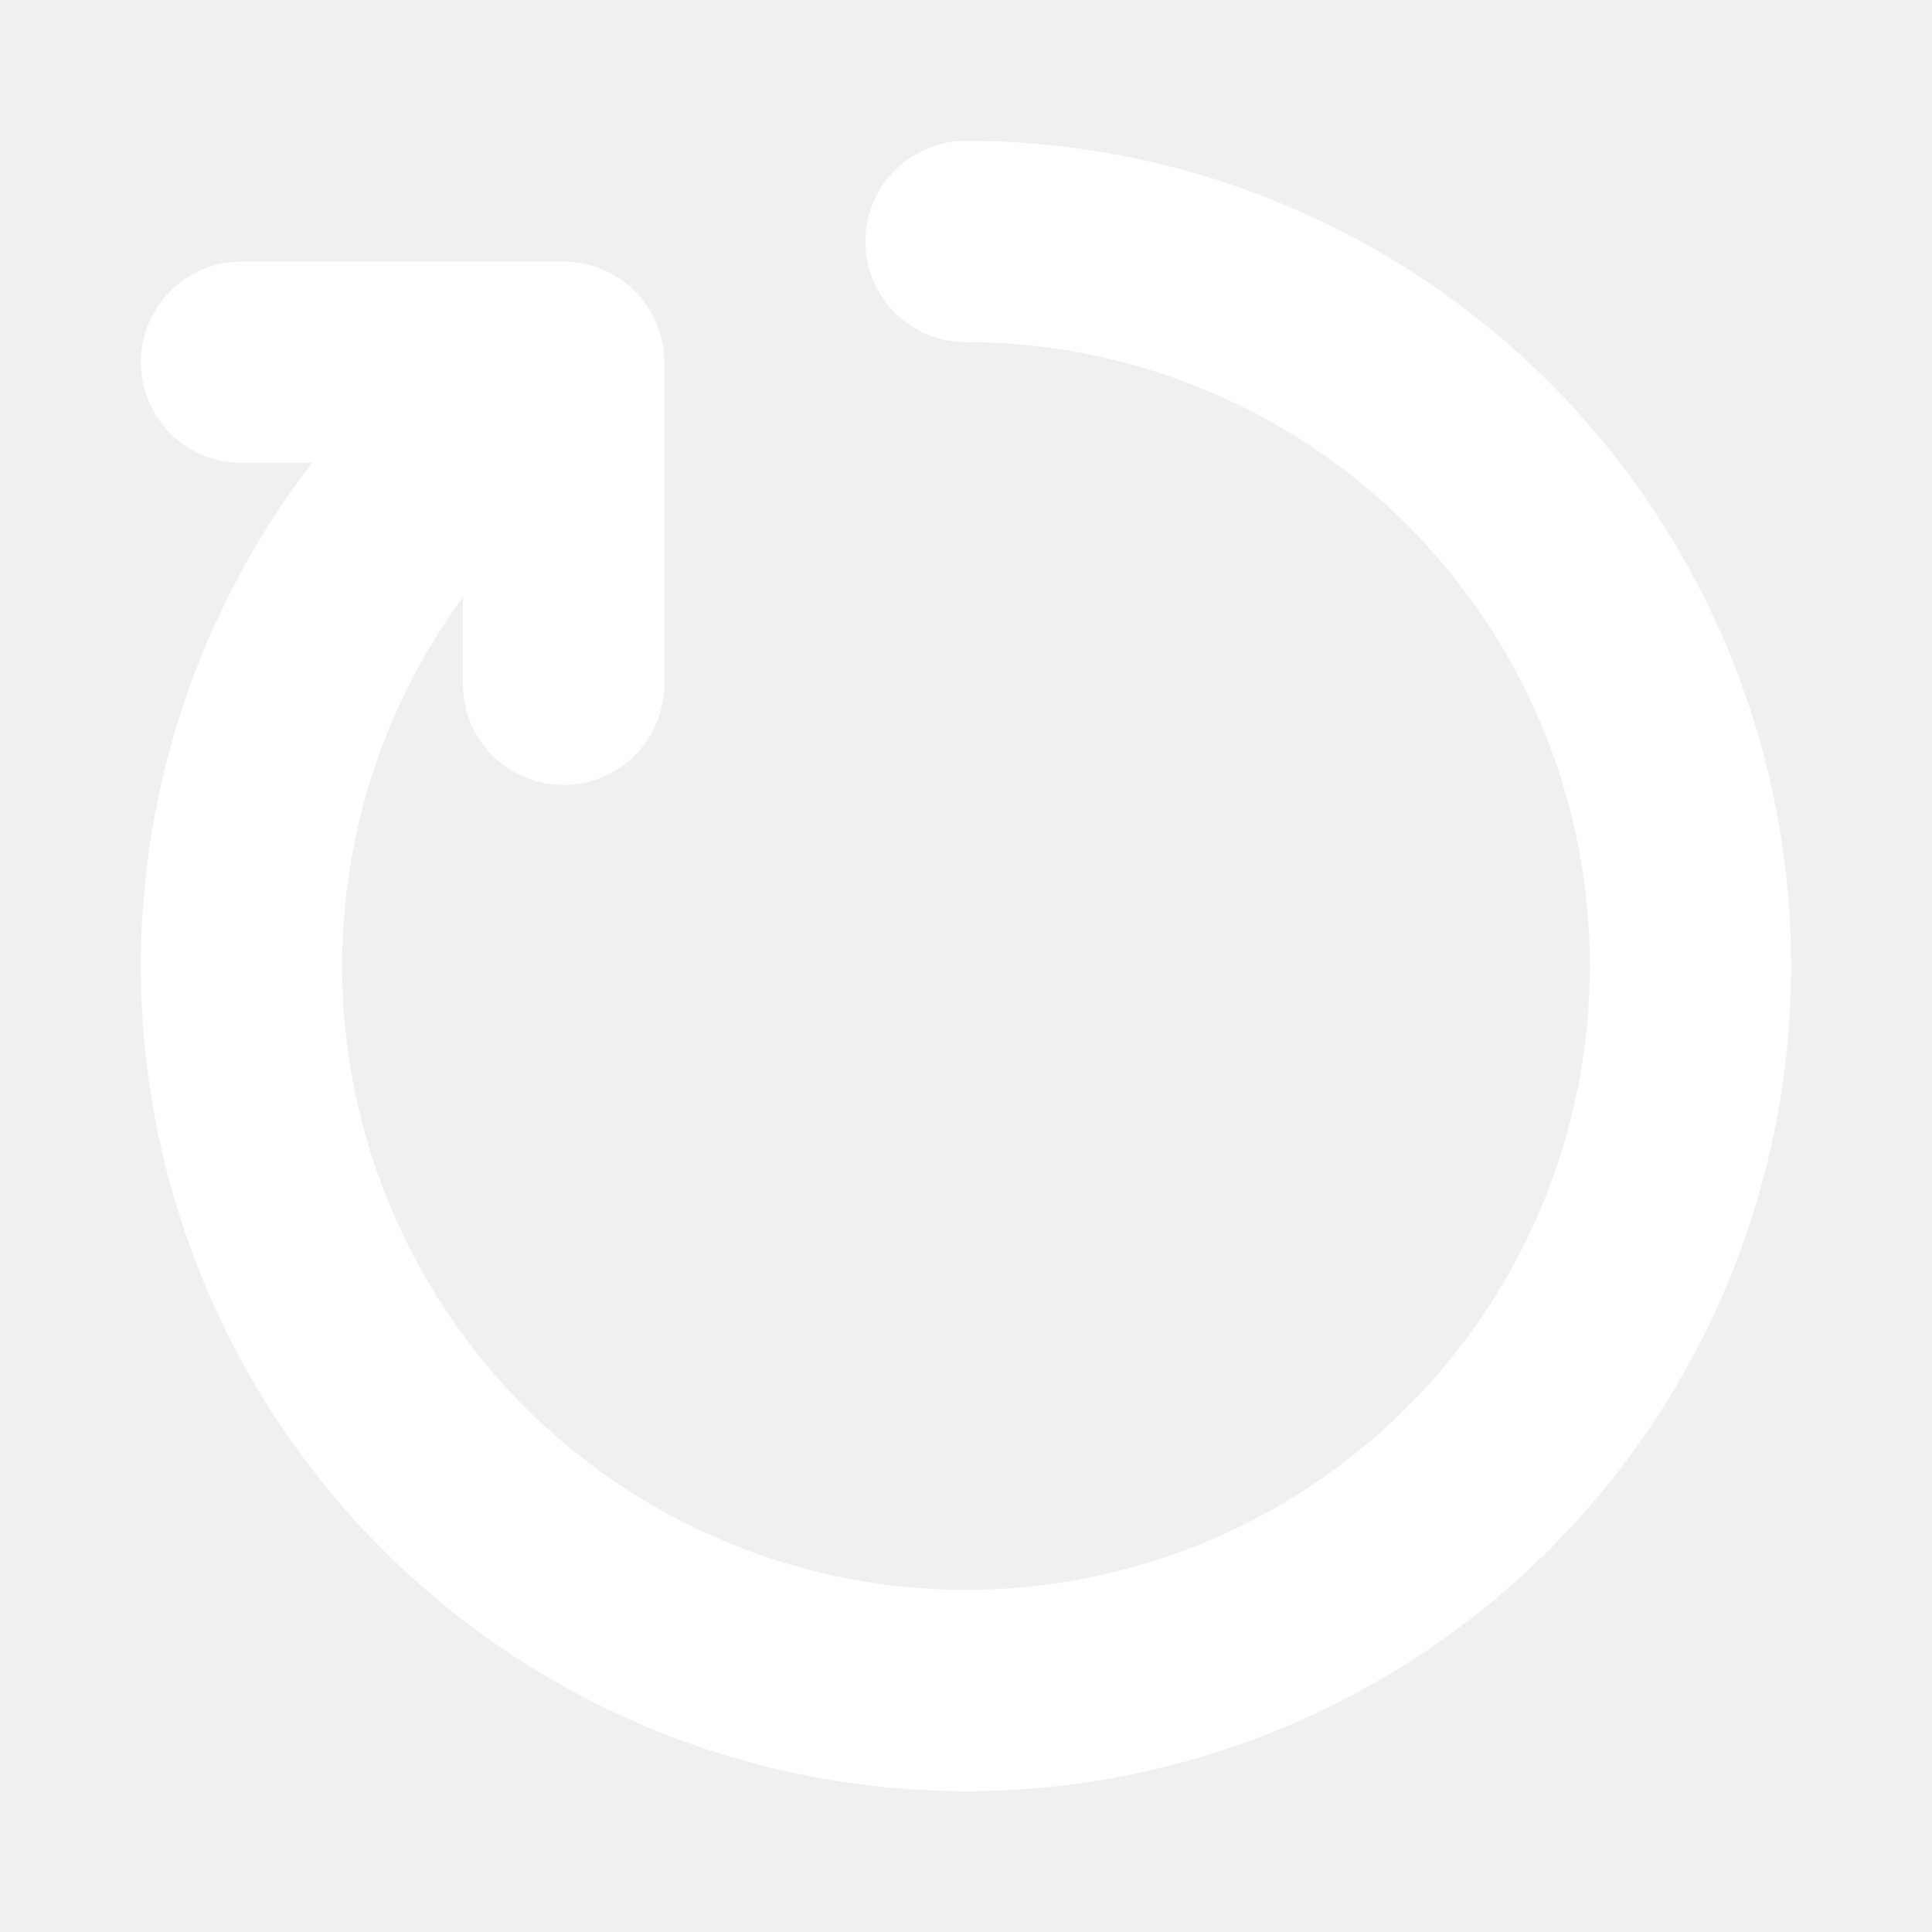
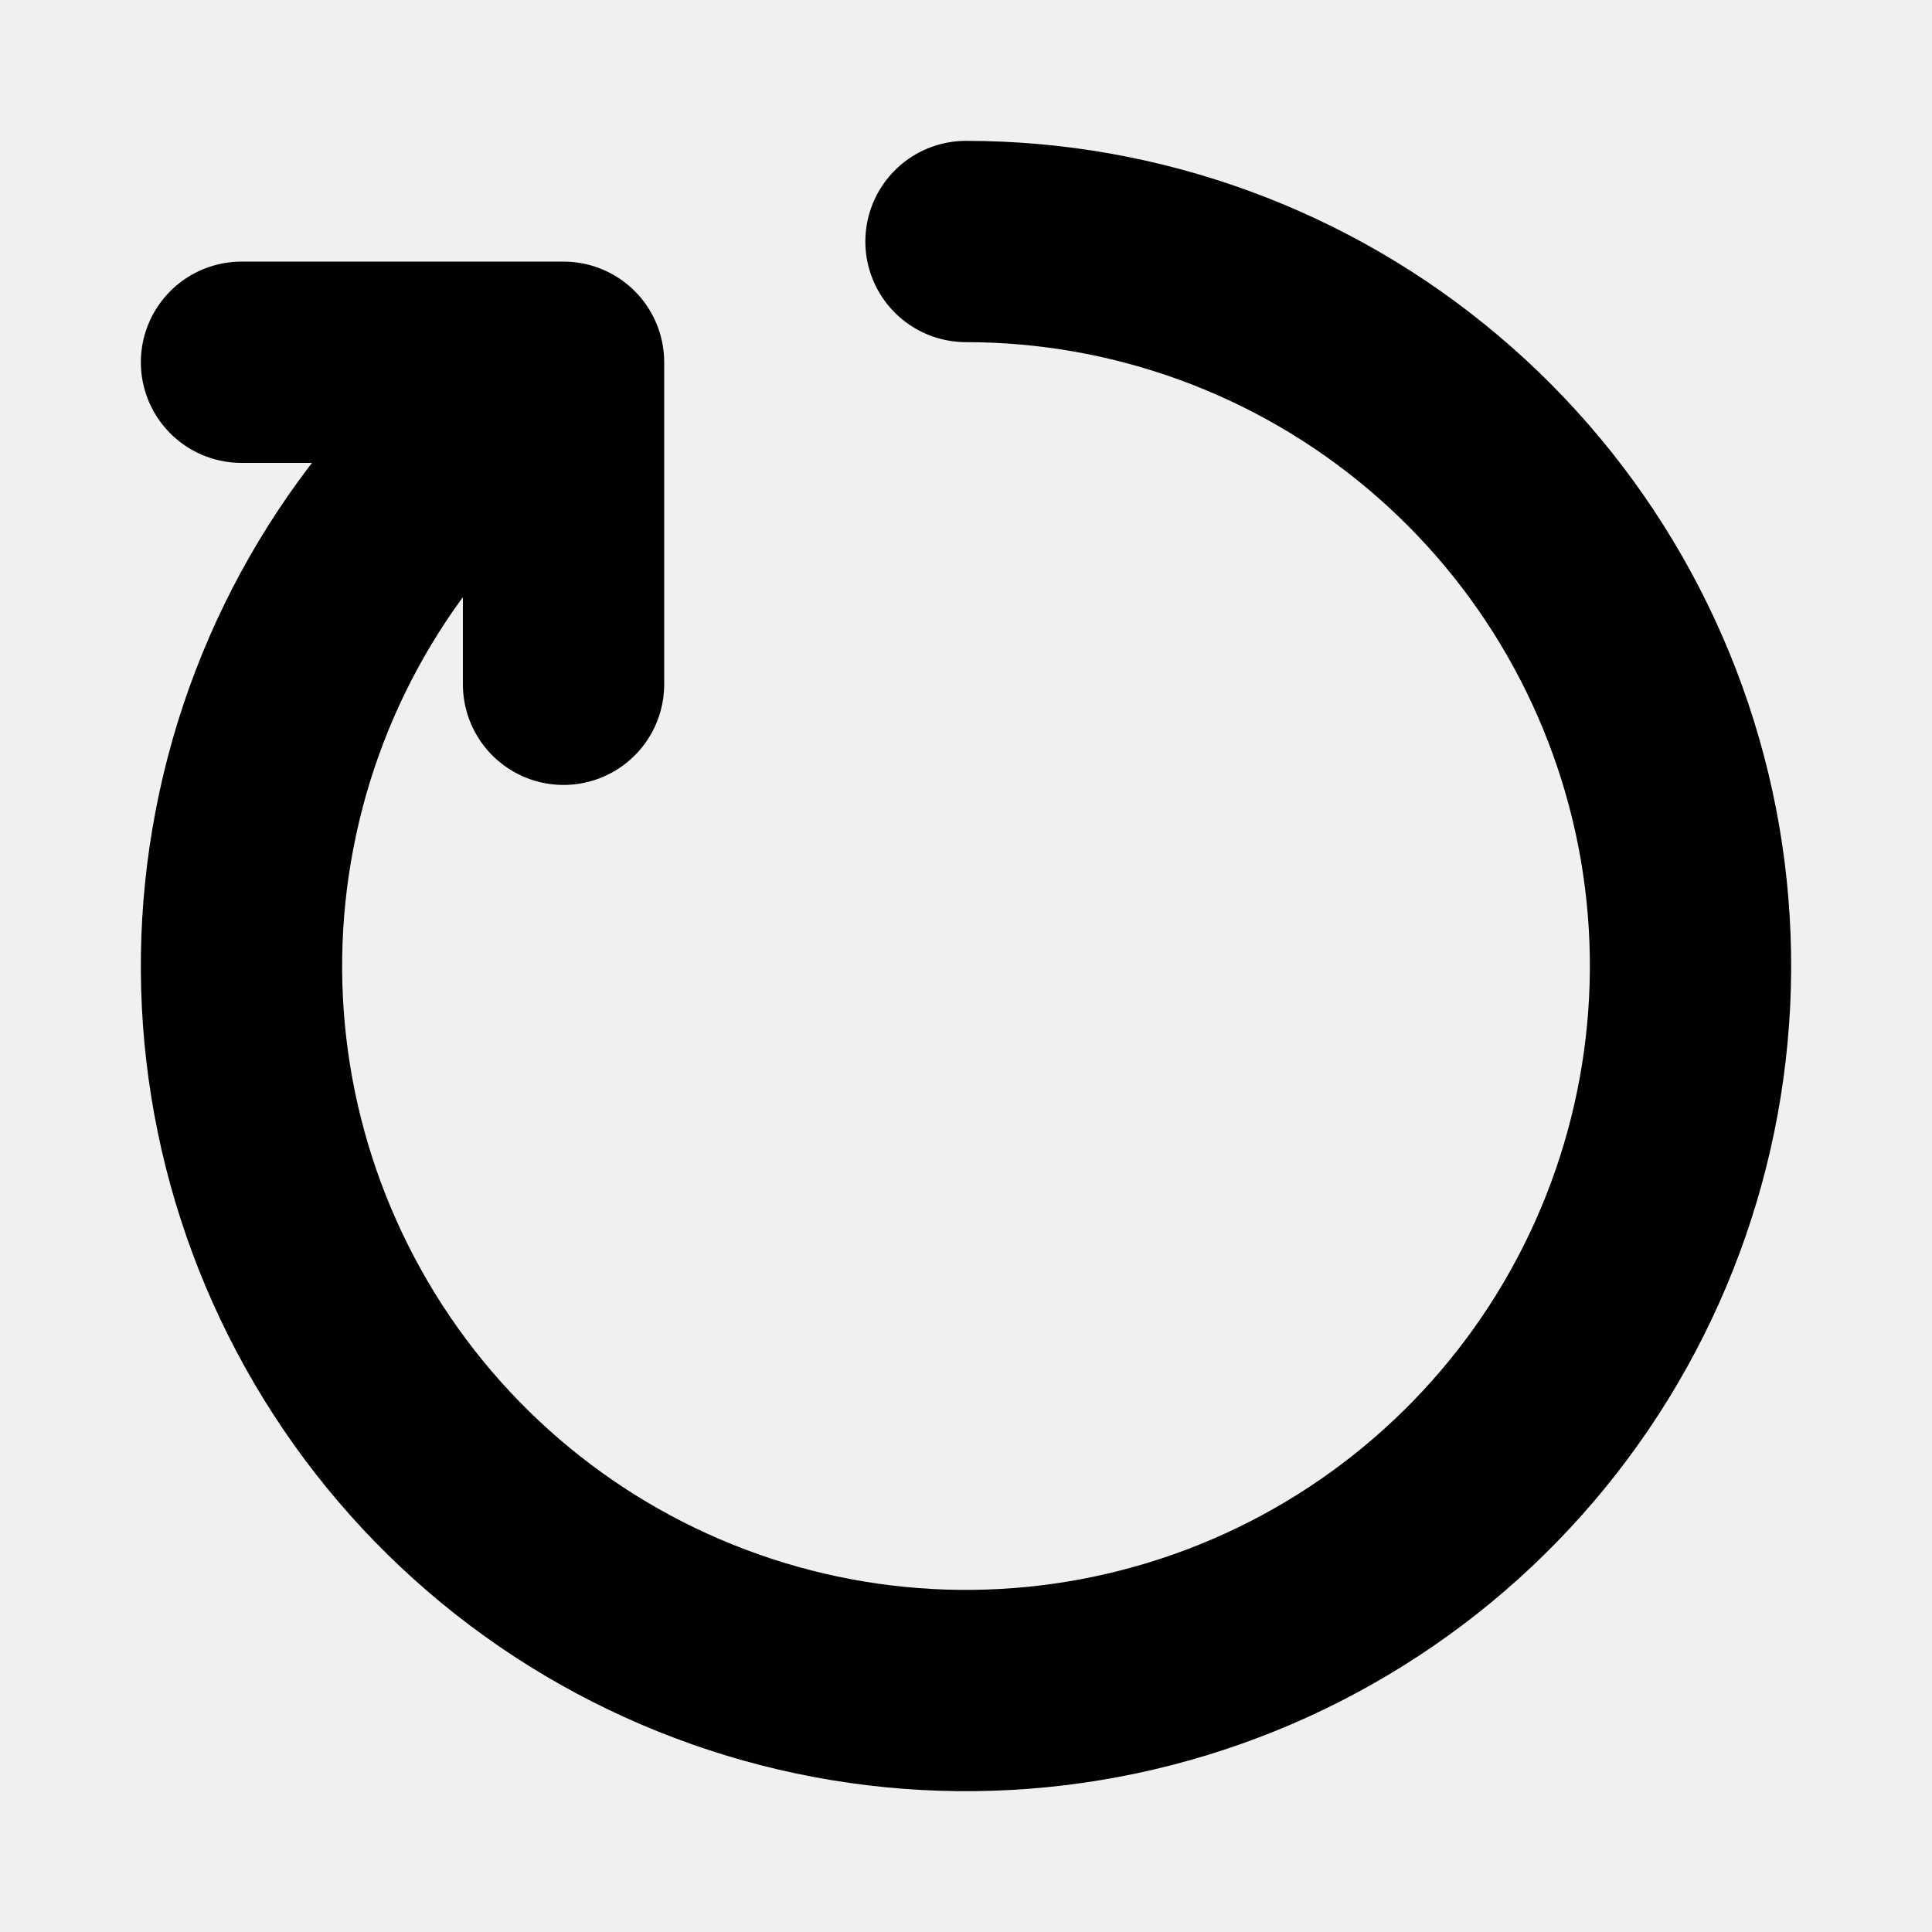
<svg xmlns="http://www.w3.org/2000/svg" width="16" height="16" viewBox="0 0 16 16" fill="none">
-   <path d="M8 2C9.415 2 10.785 2.5 11.867 3.413C12.949 4.325 13.674 5.59 13.914 6.985C14.153 8.38 13.891 9.815 13.175 11.036C12.459 12.257 11.334 13.185 10 13.657C8.665 14.129 7.207 14.114 5.883 13.614C4.558 13.115 3.453 12.163 2.763 10.928C2.072 9.692 1.84 8.253 2.109 6.863C2.377 5.473 3.128 4.223 4.229 3.333" stroke="white" stroke-width="1.667" stroke-linecap="round" stroke-linejoin="round" />
-   <path d="M2 3H4.667V5.667" stroke="white" stroke-width="1.667" stroke-linecap="round" stroke-linejoin="round" />
+   <path d="M8 2C9.415 2 10.785 2.5 11.867 3.413C12.949 4.325 13.674 5.59 13.914 6.985C14.153 8.38 13.891 9.815 13.175 11.036C12.459 12.257 11.334 13.185 10 13.657C8.665 14.129 7.207 14.114 5.883 13.614C4.558 13.115 3.453 12.163 2.763 10.928C2.072 9.692 1.84 8.253 2.109 6.863C2.377 5.473 3.128 4.223 4.229 3.333" stroke="currentColor" stroke-width="1.667" stroke-linecap="round" stroke-linejoin="round" />
+   <path d="M2 3H4.667V5.667" stroke="currentColor" stroke-width="1.667" stroke-linecap="round" stroke-linejoin="round" />
</svg>
